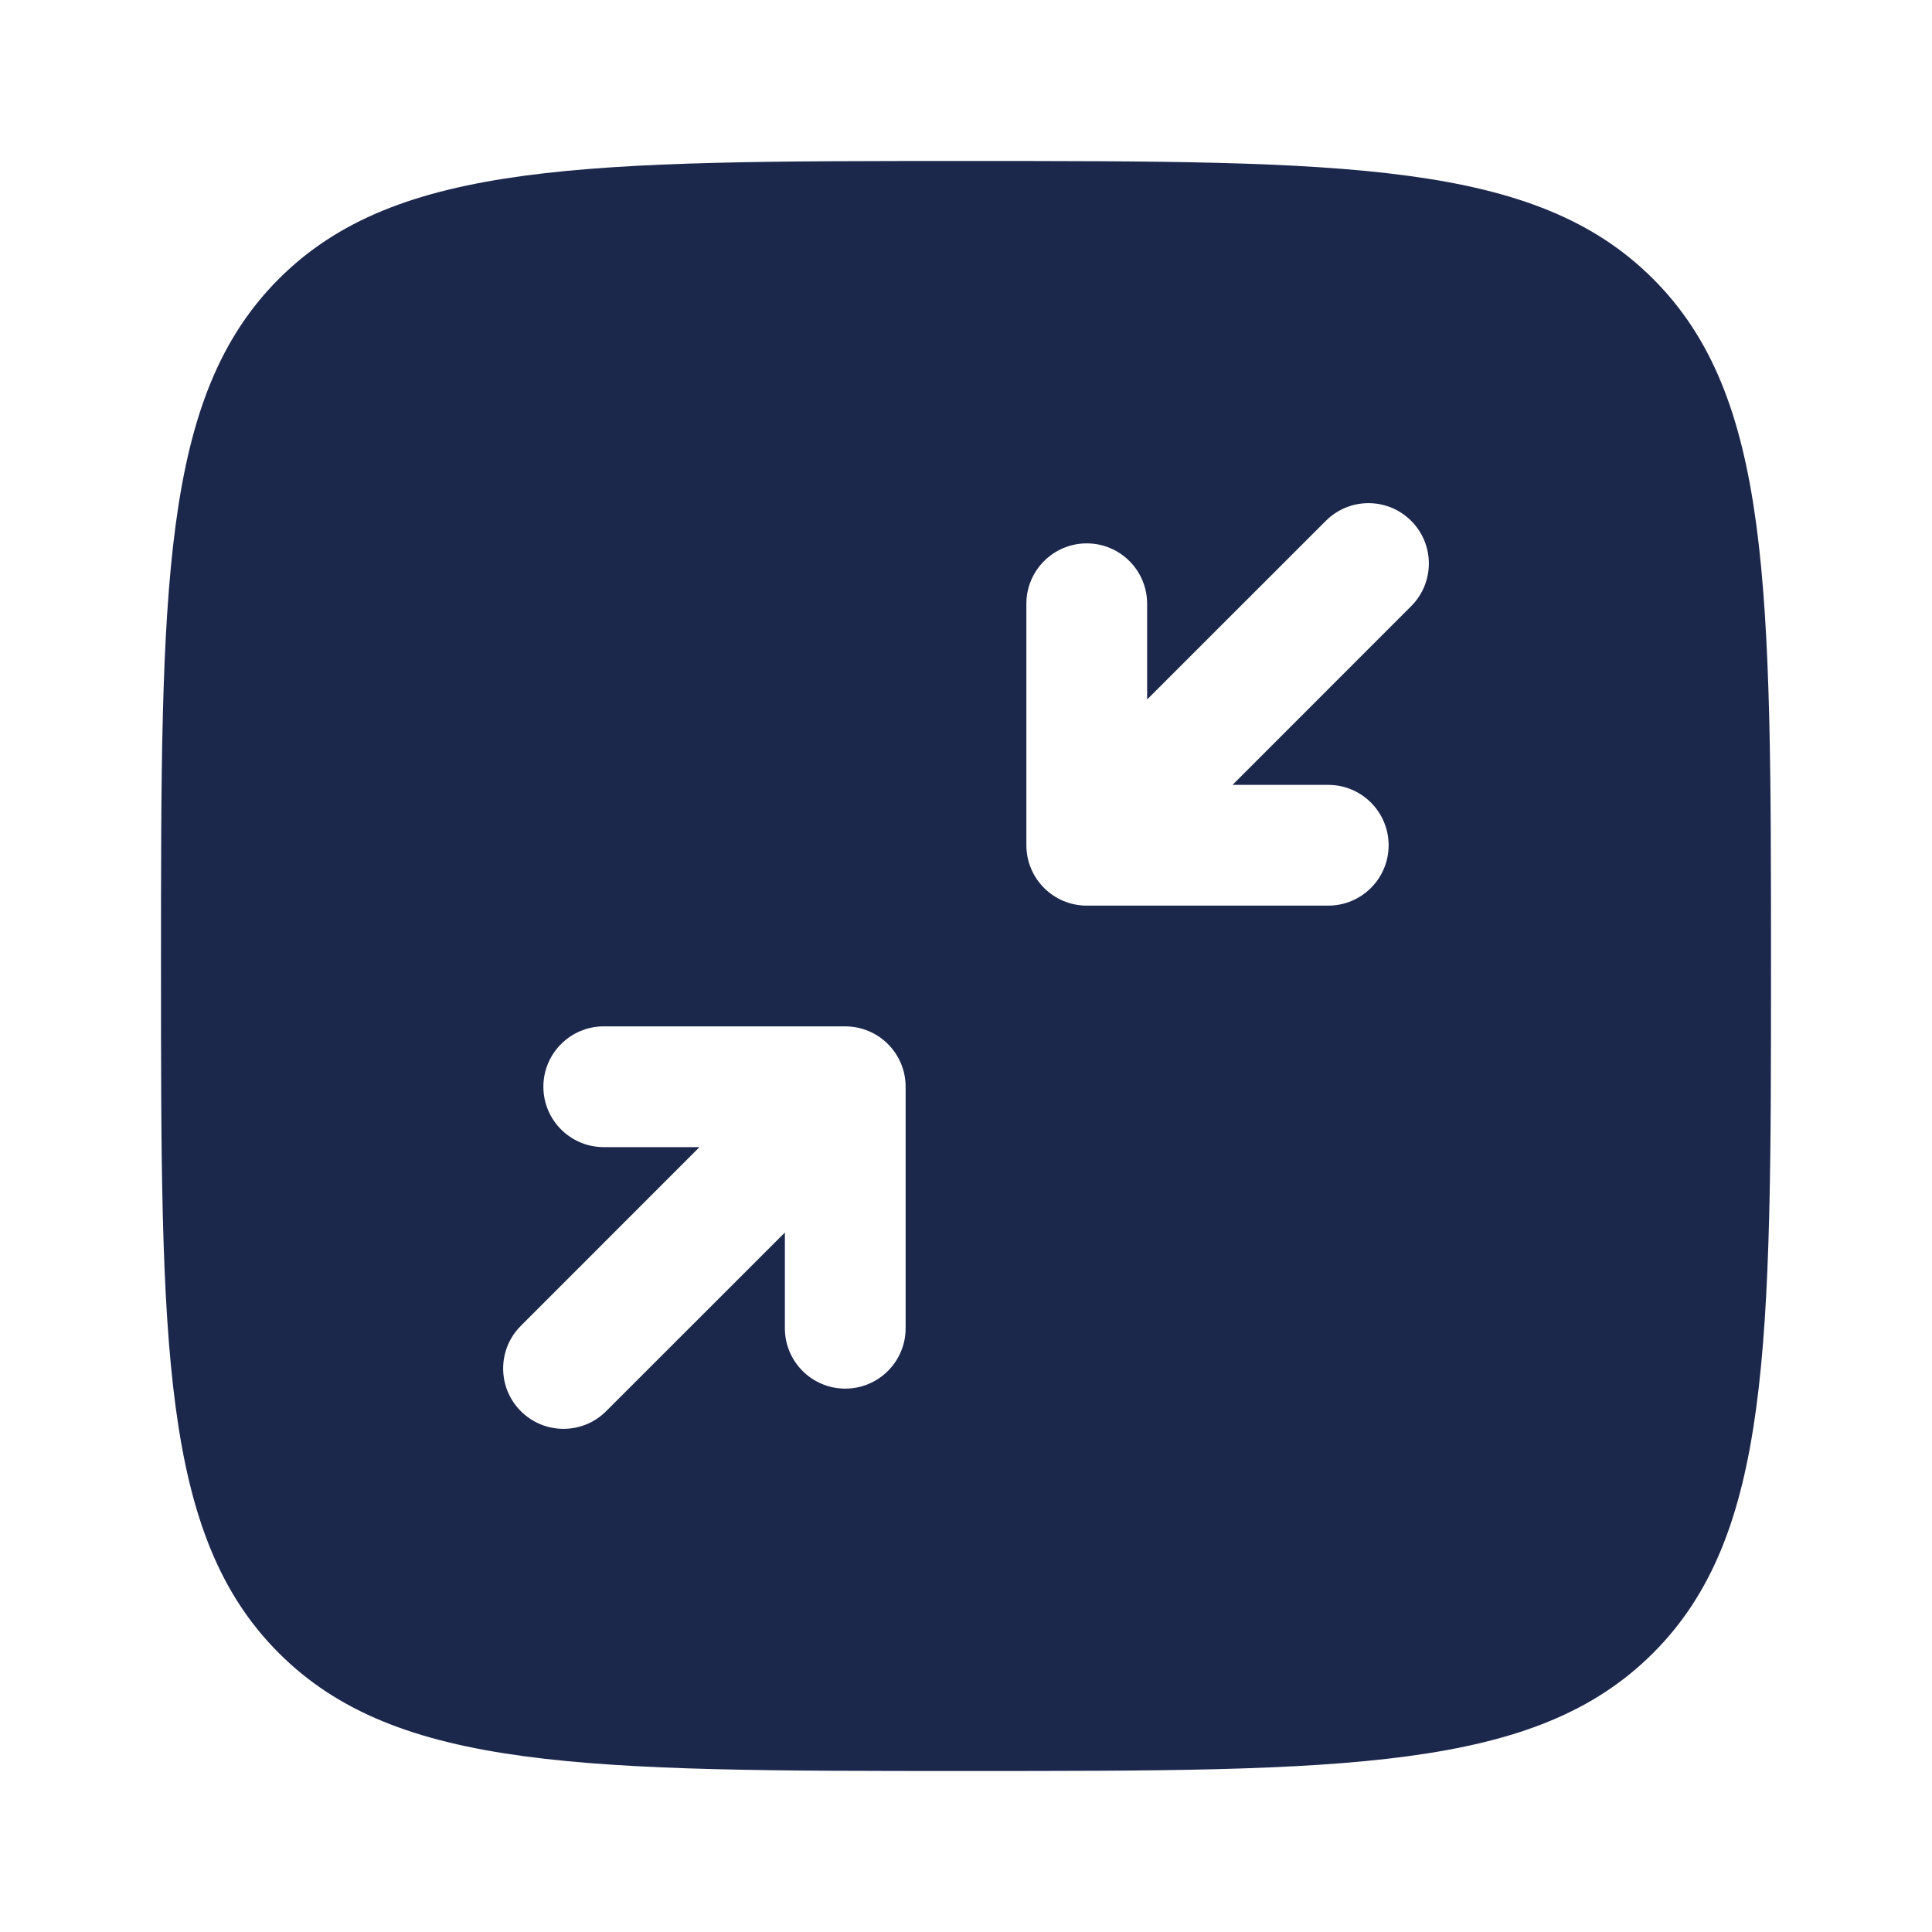
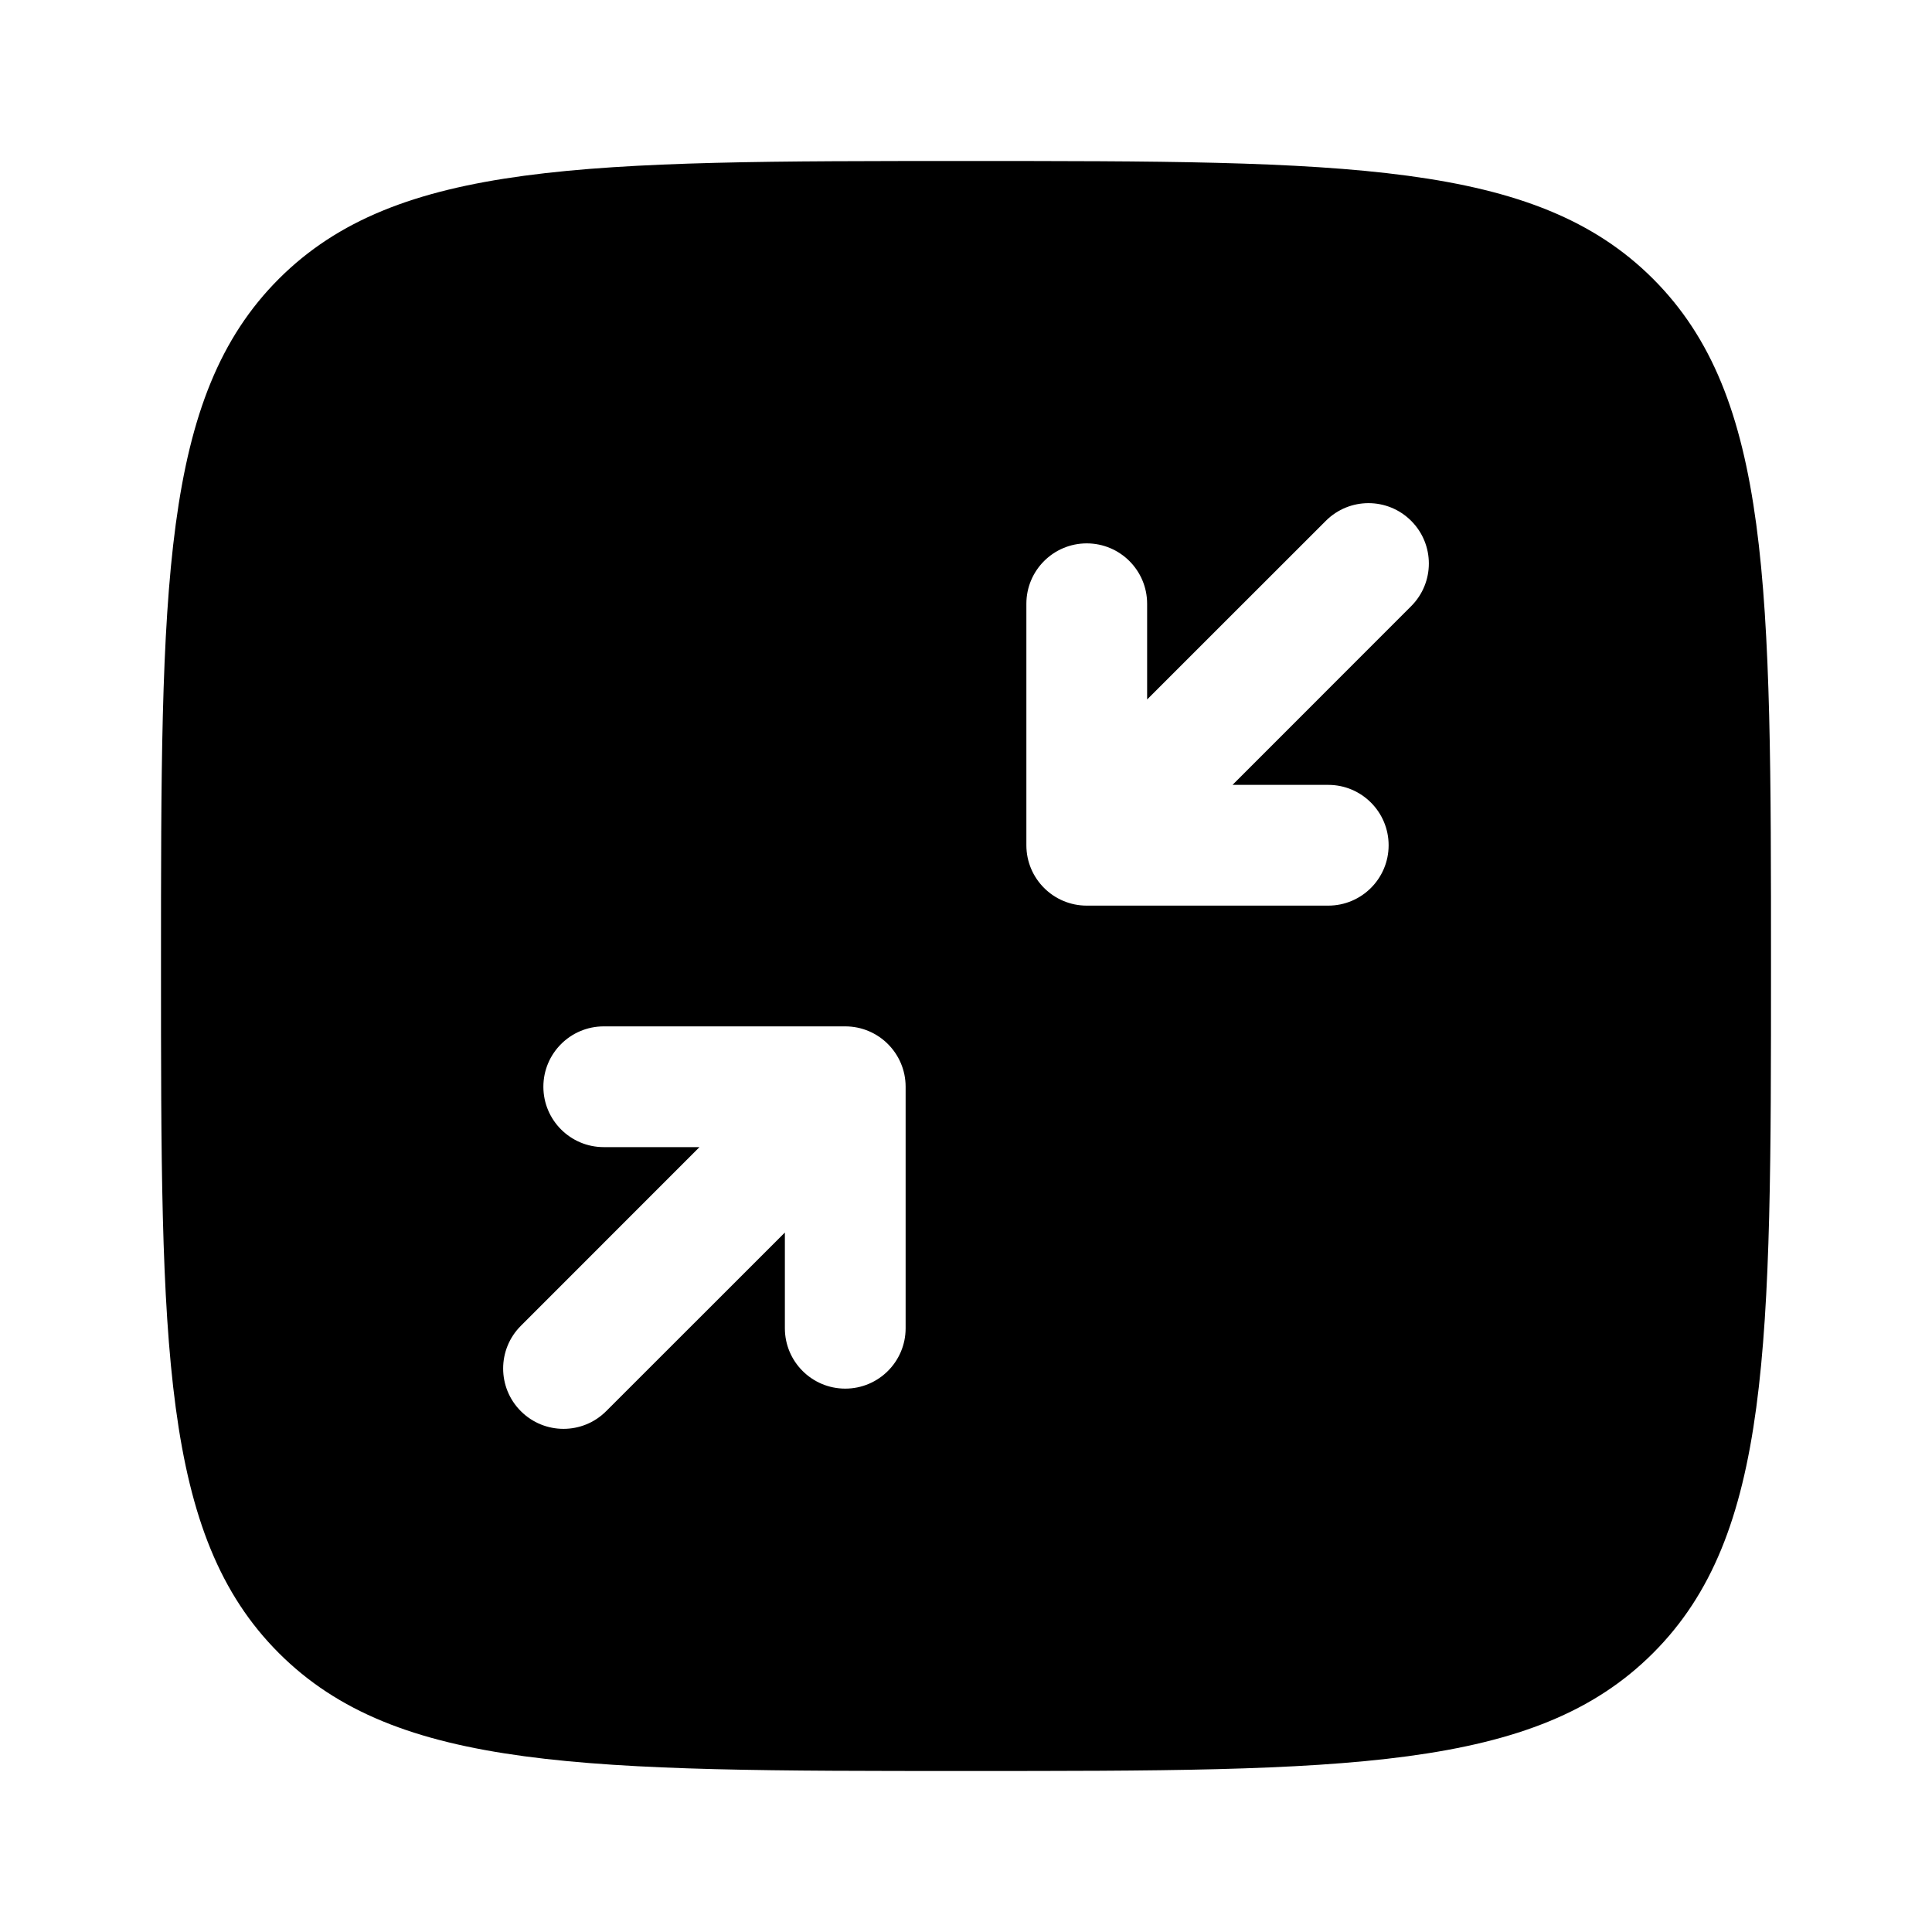
<svg xmlns="http://www.w3.org/2000/svg" width="800px" height="800px" viewBox="0 0 24 24" fill="none">
-   <path fill-rule="evenodd" clip-rule="evenodd" d="M2 12C2 7.286 2 4.929 3.464 3.464C4.929 2 7.286 2 12 2C16.714 2 19.071 2 20.535 3.464C22 4.929 22 7.286 22 12C22 16.714 22 19.071 20.535 20.535C19.071 22 16.714 22 12 22C7.286 22 4.929 22 3.464 20.535C2 19.071 2 16.714 2 12ZM6.47 17.53C6.177 17.237 6.177 16.763 6.47 16.47L8.689 14.25H7.5C7.086 14.25 6.75 13.914 6.75 13.5C6.75 13.086 7.086 12.75 7.5 12.75H10.5C10.914 12.75 11.25 13.086 11.25 13.5V16.5C11.25 16.914 10.914 17.25 10.5 17.25C10.086 17.25 9.75 16.914 9.75 16.5V15.311L7.53 17.53C7.237 17.823 6.763 17.823 6.47 17.53ZM16.5 11.25C16.914 11.25 17.25 10.914 17.25 10.5C17.25 10.086 16.914 9.75 16.5 9.75H15.311L17.53 7.53C17.823 7.237 17.823 6.763 17.53 6.47C17.237 6.177 16.763 6.177 16.47 6.47L14.25 8.689V7.5C14.25 7.086 13.914 6.75 13.5 6.75C13.086 6.75 12.75 7.086 12.75 7.5V10.5C12.75 10.914 13.086 11.25 13.5 11.25H16.5Z" fill="#1C274C" />
+   <path fill-rule="evenodd" clip-rule="evenodd" d="M2 12C2 7.286 2 4.929 3.464 3.464C4.929 2 7.286 2 12 2C16.714 2 19.071 2 20.535 3.464C22 4.929 22 7.286 22 12C22 16.714 22 19.071 20.535 20.535C19.071 22 16.714 22 12 22C7.286 22 4.929 22 3.464 20.535C2 19.071 2 16.714 2 12ZM6.47 17.53C6.177 17.237 6.177 16.763 6.47 16.47L8.689 14.25H7.5C7.086 14.25 6.75 13.914 6.75 13.5C6.75 13.086 7.086 12.75 7.5 12.75H10.5C10.914 12.75 11.25 13.086 11.25 13.5V16.5C11.25 16.914 10.914 17.25 10.5 17.25C10.086 17.25 9.75 16.914 9.75 16.5V15.311L7.53 17.53C7.237 17.823 6.763 17.823 6.47 17.53ZM16.5 11.25C16.914 11.25 17.25 10.914 17.25 10.5C17.25 10.086 16.914 9.75 16.5 9.75H15.311L17.53 7.53C17.823 7.237 17.823 6.763 17.53 6.47C17.237 6.177 16.763 6.177 16.47 6.47L14.25 8.689V7.5C14.25 7.086 13.914 6.75 13.5 6.75C13.086 6.75 12.75 7.086 12.75 7.5V10.5C12.75 10.914 13.086 11.25 13.5 11.25H16.5Z" fill="#000000" />
</svg>
